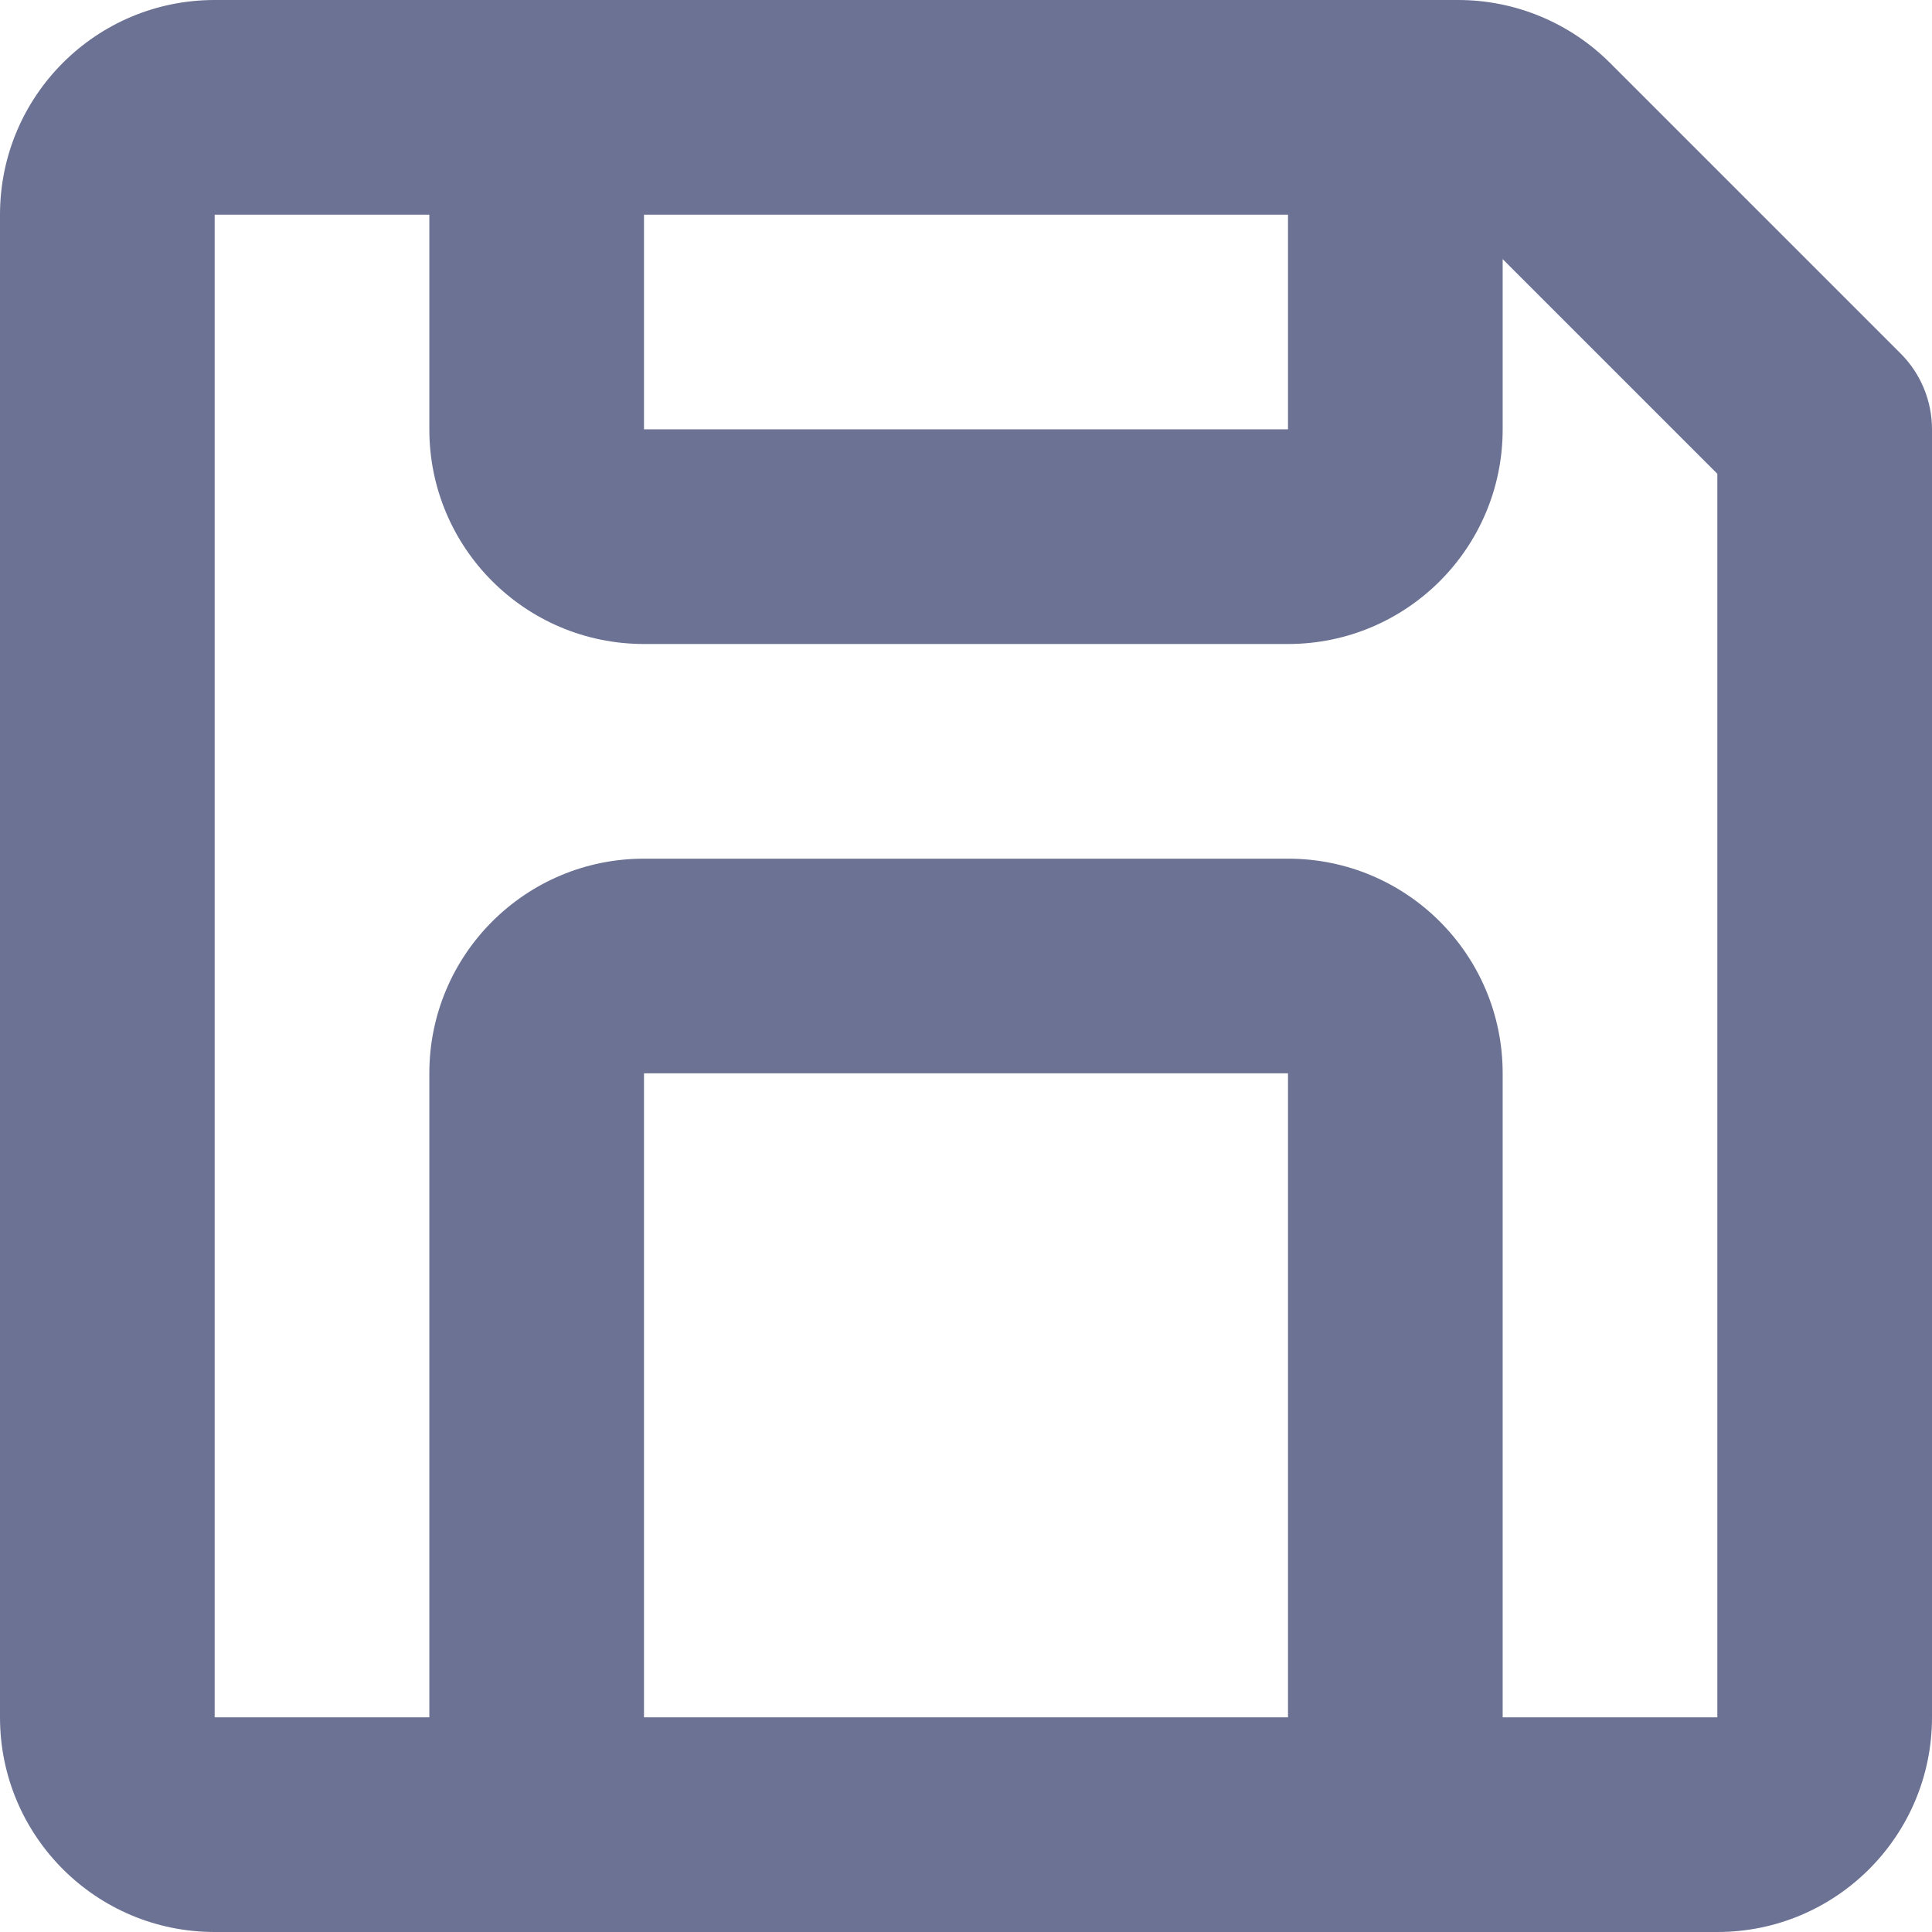
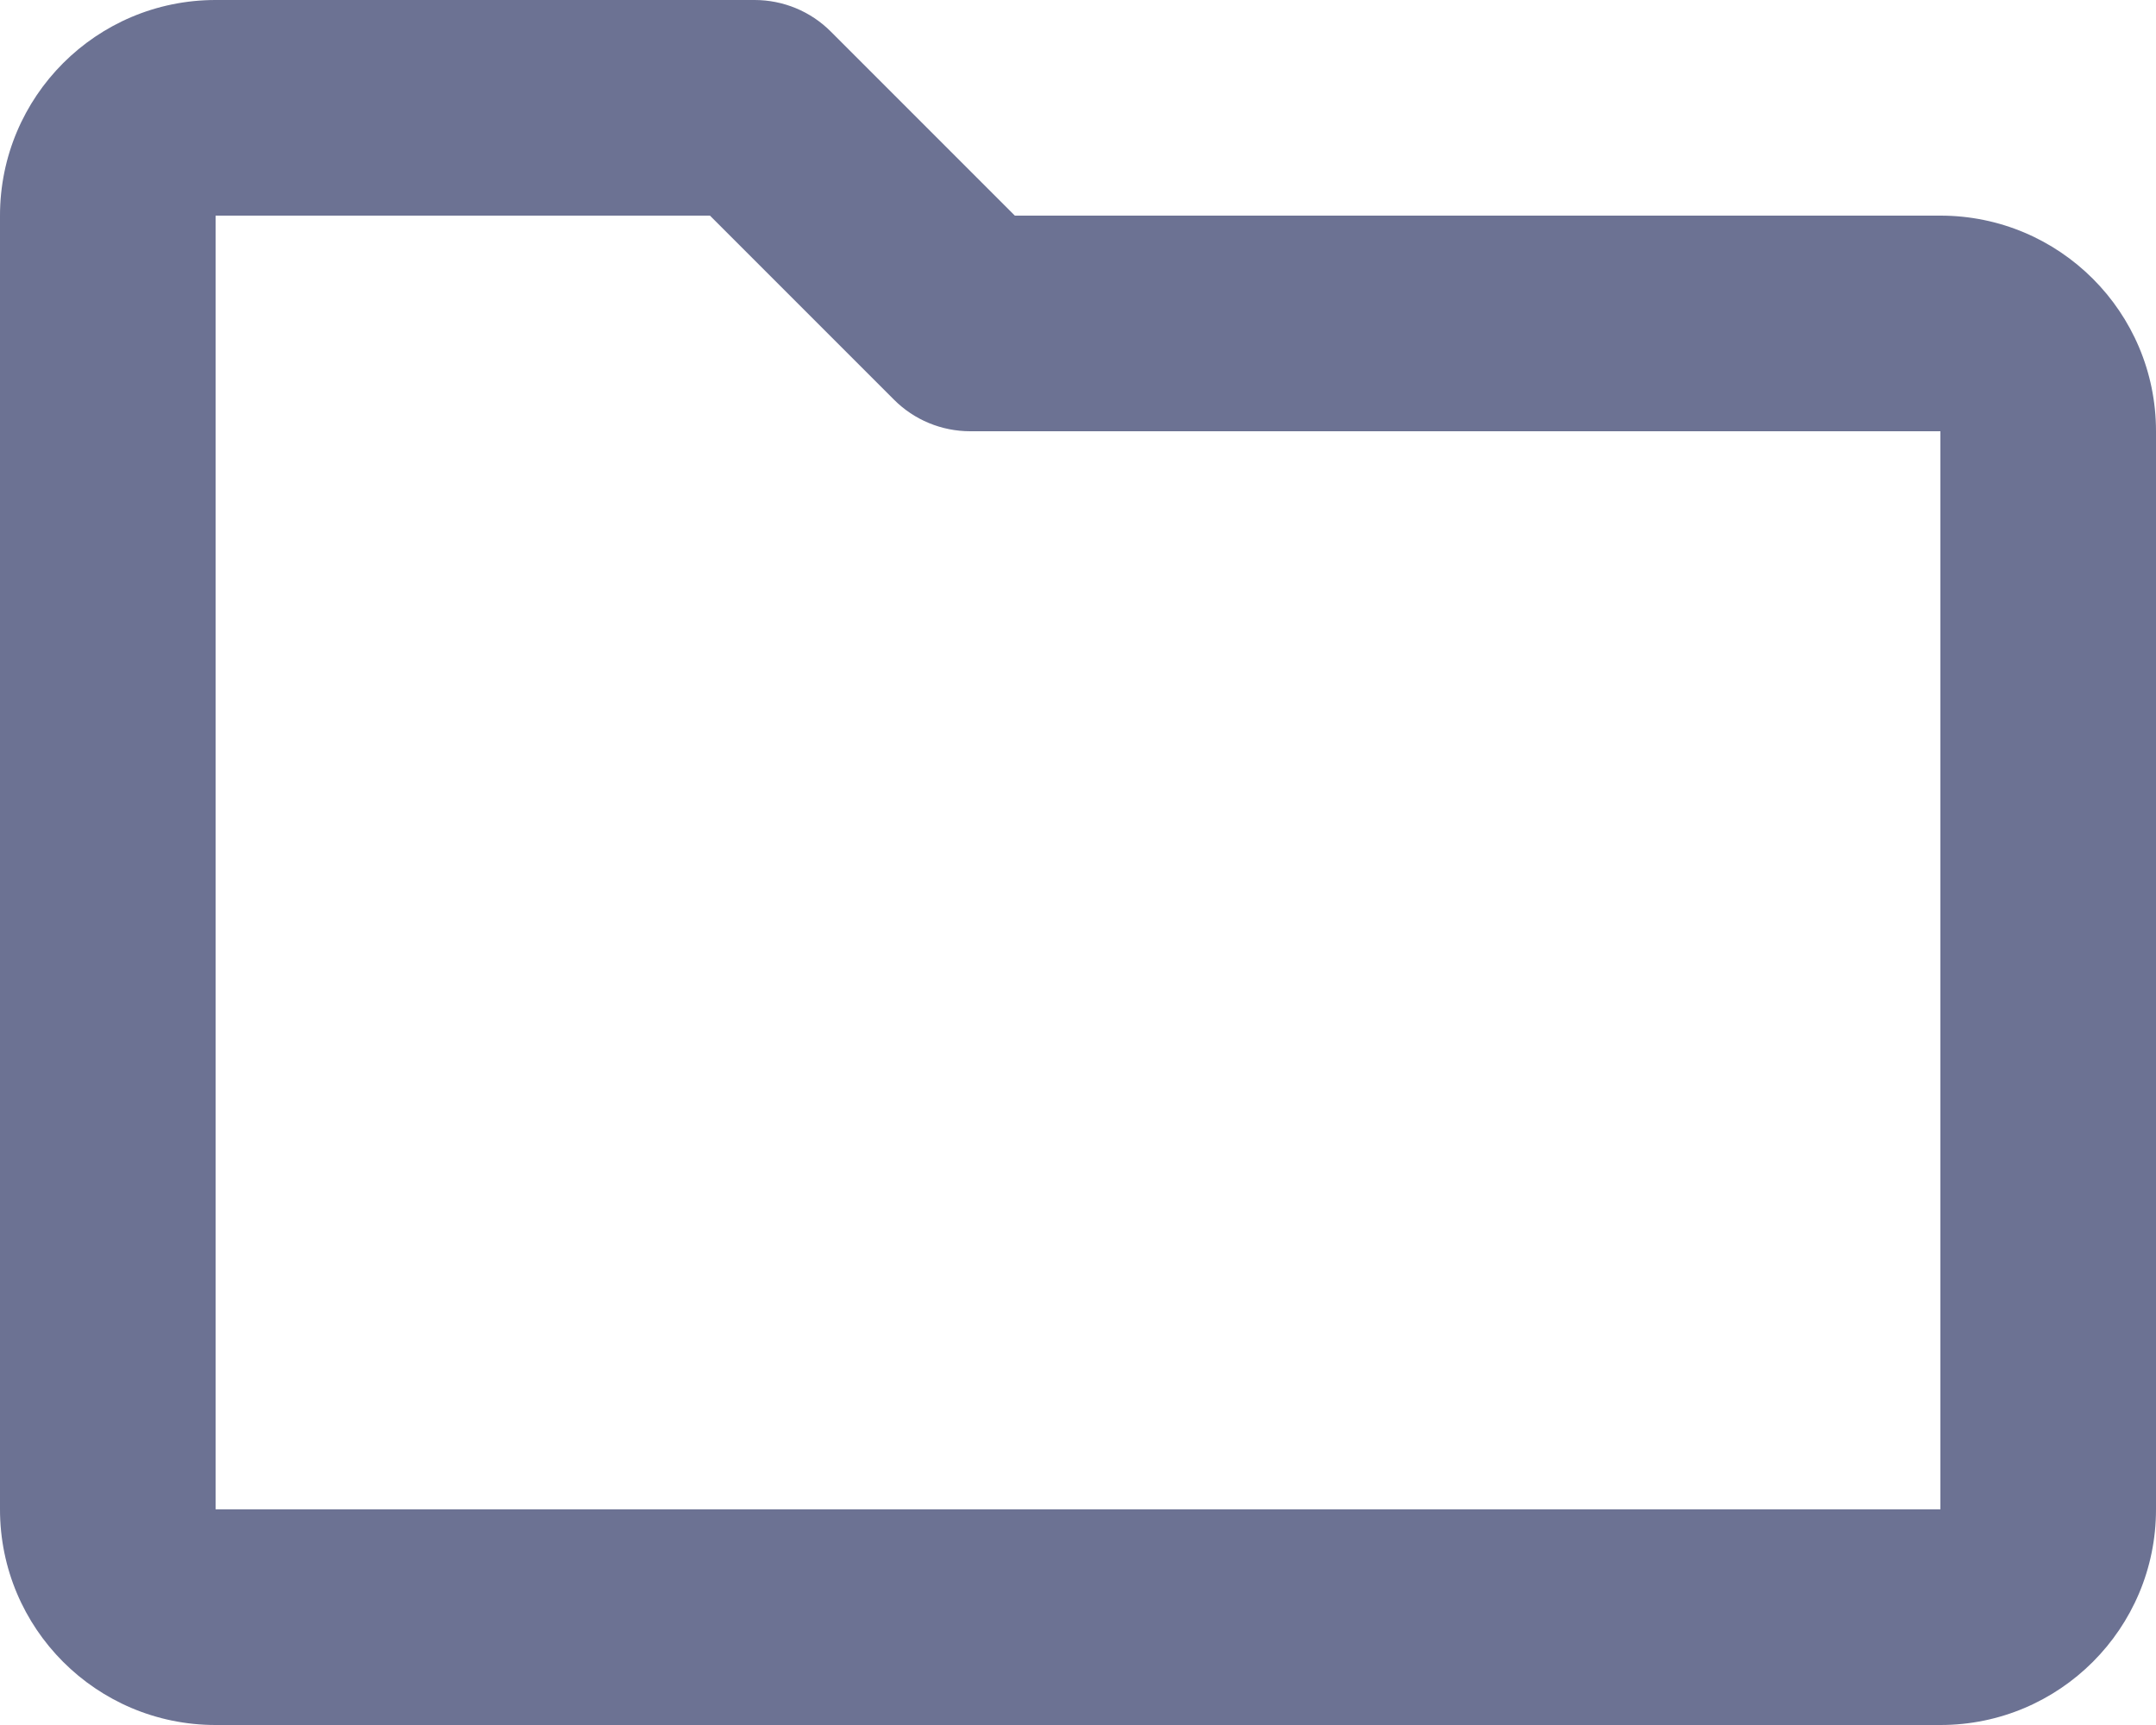
- <svg xmlns="http://www.w3.org/2000/svg" width="18" height="18" viewBox="0 0 18 18" fill="none">
-   <path d="M0 2C0 0.895 0.895 0 2 0H6H12H13.586C14.116 0 14.625 0.211 15 0.586L17.707 3.293C17.895 3.48 18 3.735 18 4V16C18 17.105 17.105 18 16 18H12H6H2C0.895 18 0 17.105 0 16V2ZM6 16H12V10H6V16ZM14 16H16V4.414L14 2.414V4C14 5.105 13.105 6 12 6H6C4.895 6 4 5.105 4 4V2H2V16H4V10C4 8.895 4.895 8 6 8H12C13.105 8 14 8.895 14 10V16ZM6 2V4H12V2H6Z" fill="#6C7293" />
+ <svg xmlns="http://www.w3.org/2000/svg" width="20" height="16" viewBox="0 0 20 16" fill="none">
+   <path d="M0 2C0 0.895 0.895 0 2 0H7C7.265 0 7.52 0.105 7.707 0.293L9.414 2H18C19.105 2 20 2.895 20 4V14C20 15.105 19.105 16 18 16H2C0.895 16 0 15.105 0 14V2ZM6.586 2L2 2V14H18V4H9C8.735 4 8.48 3.895 8.293 3.707L6.586 2Z" fill="#6C7293" />
</svg>
